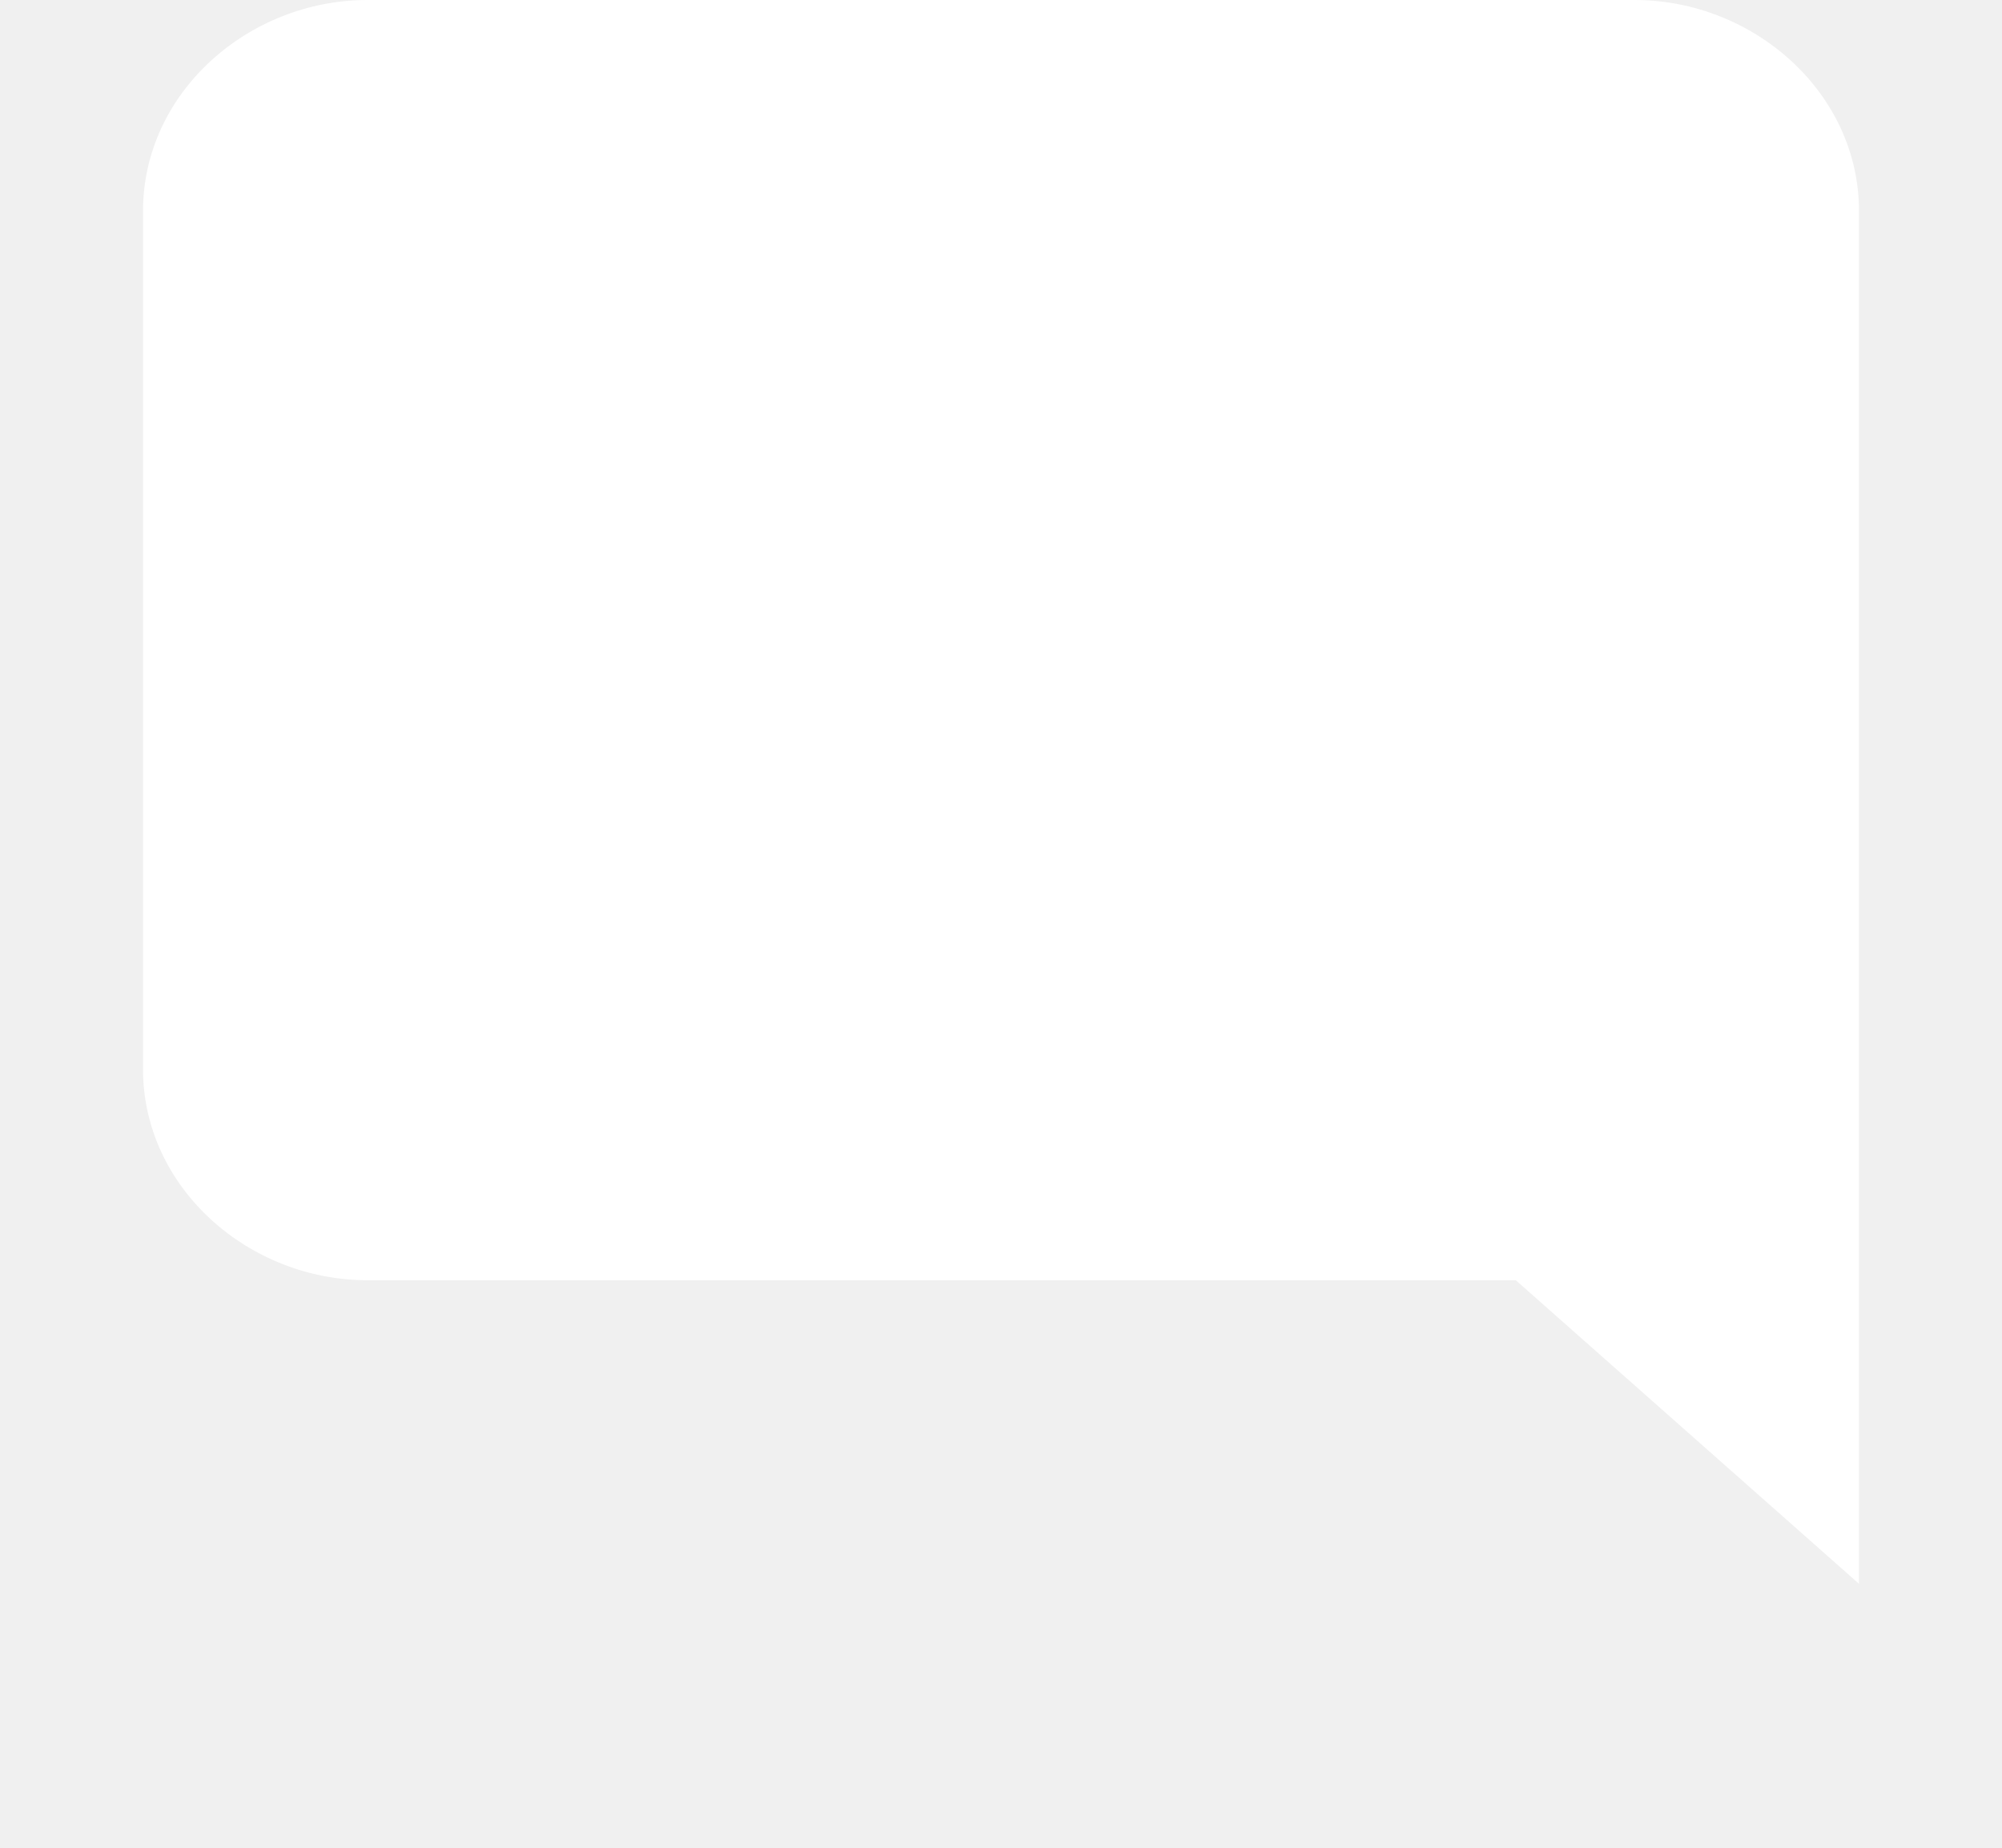
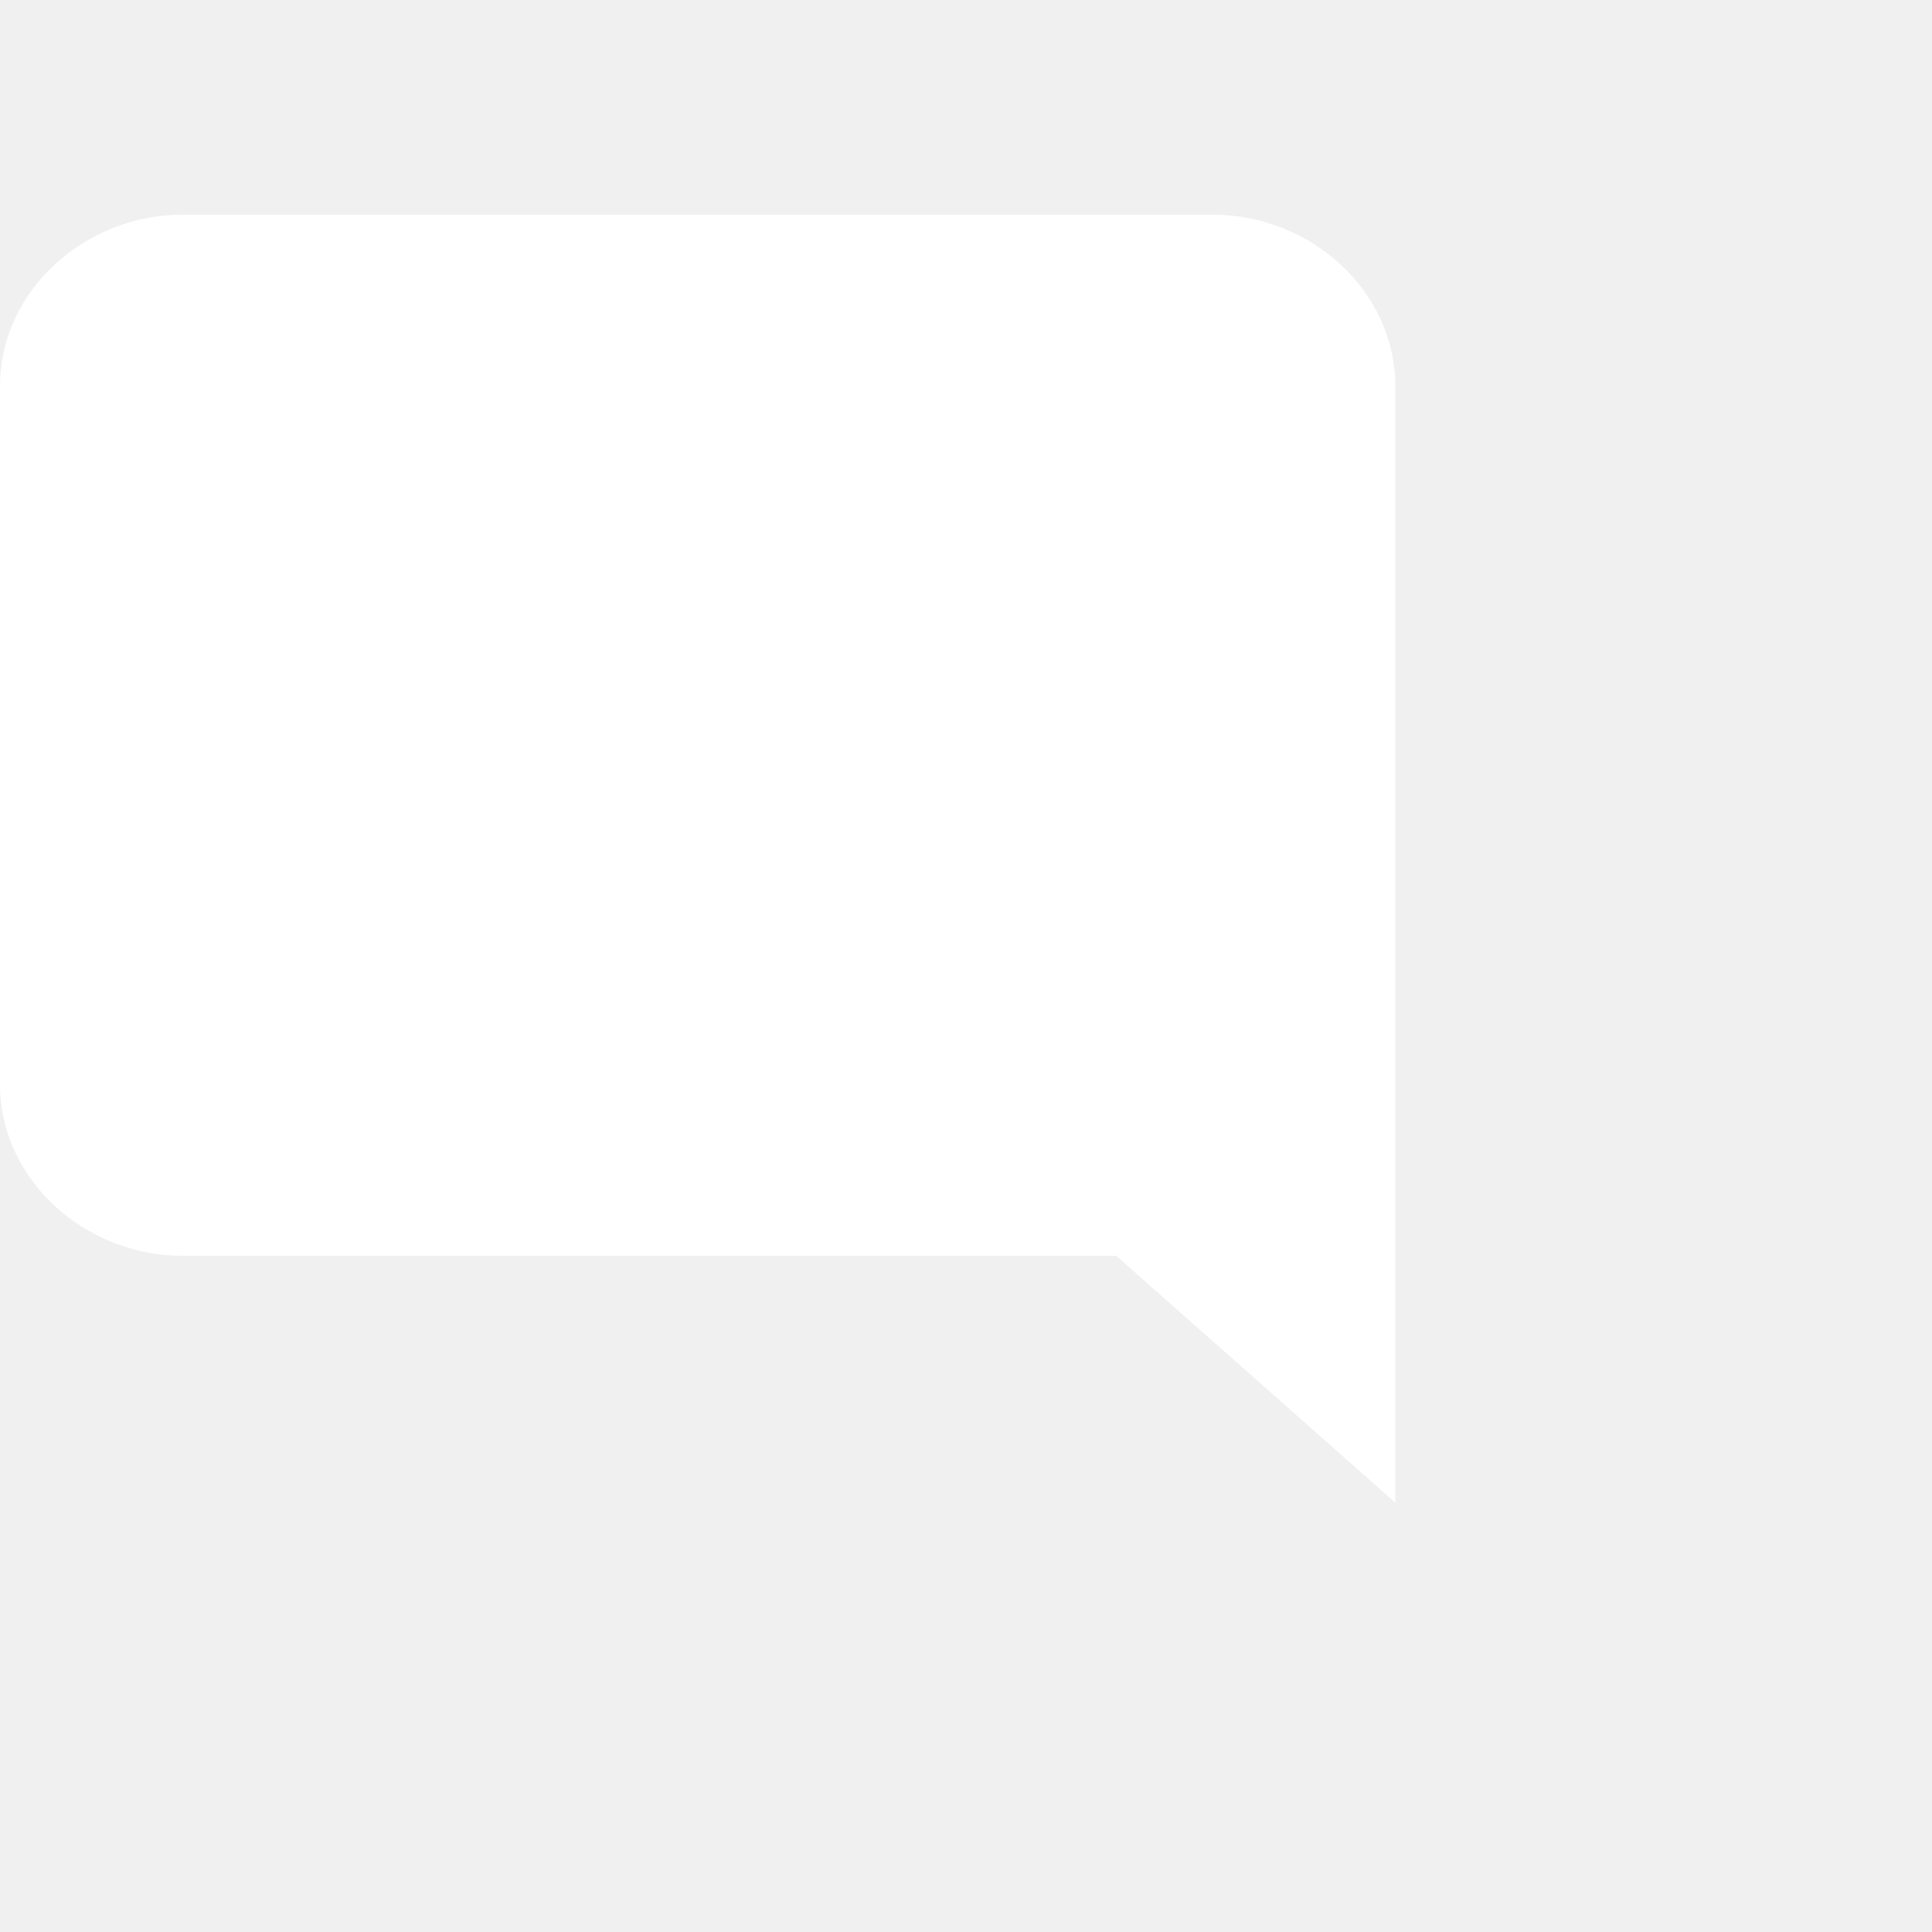
- <svg xmlns="http://www.w3.org/2000/svg" svg="" width="13" height="12" viewBox="0 0 13 14" fill="none">
+ <svg xmlns="http://www.w3.org/2000/svg" style="margin-top: 1px" width="16" height="16" viewBox="0 0 18 14" fill="none">
  <path d="M11.3,0H1.7C0.8,0,0,0.7,0,1.6v6.5C0,9,0.8,9.7,1.7,9.7h8.7L13,12V8.1v-6V1.6C13,0.7,12.2,0,11.3,0z" fill="white" />
</svg>
